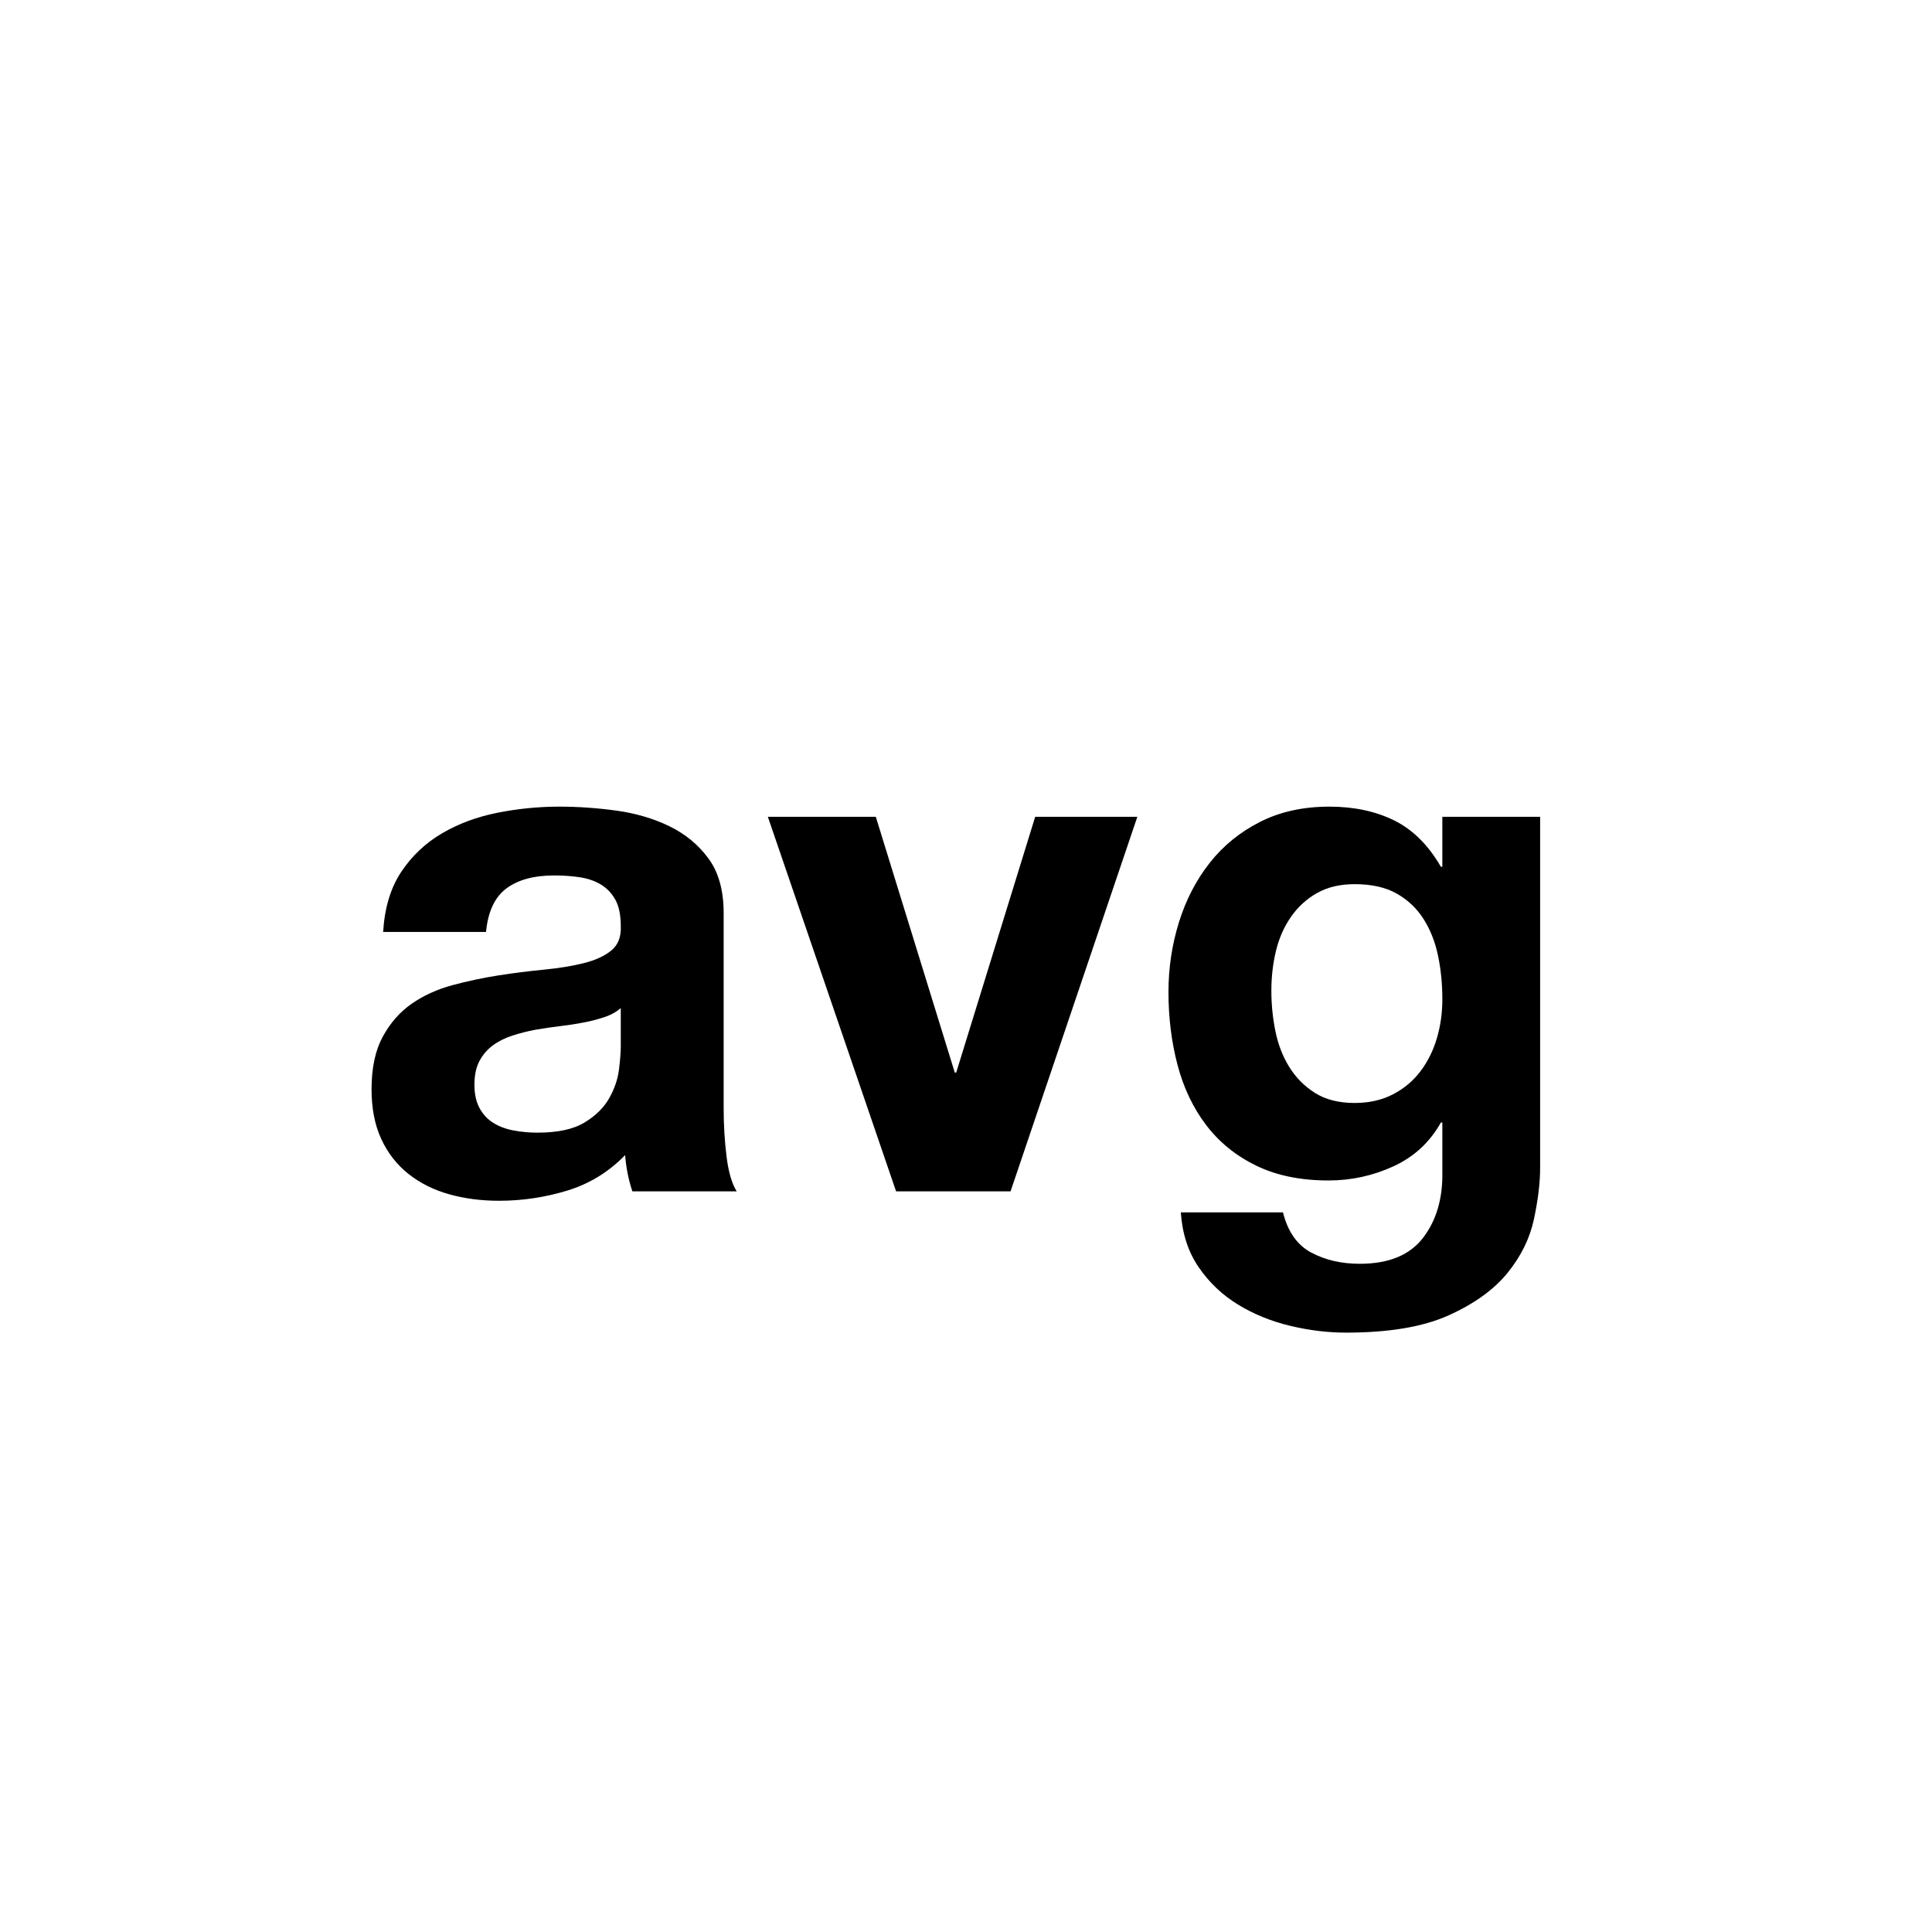
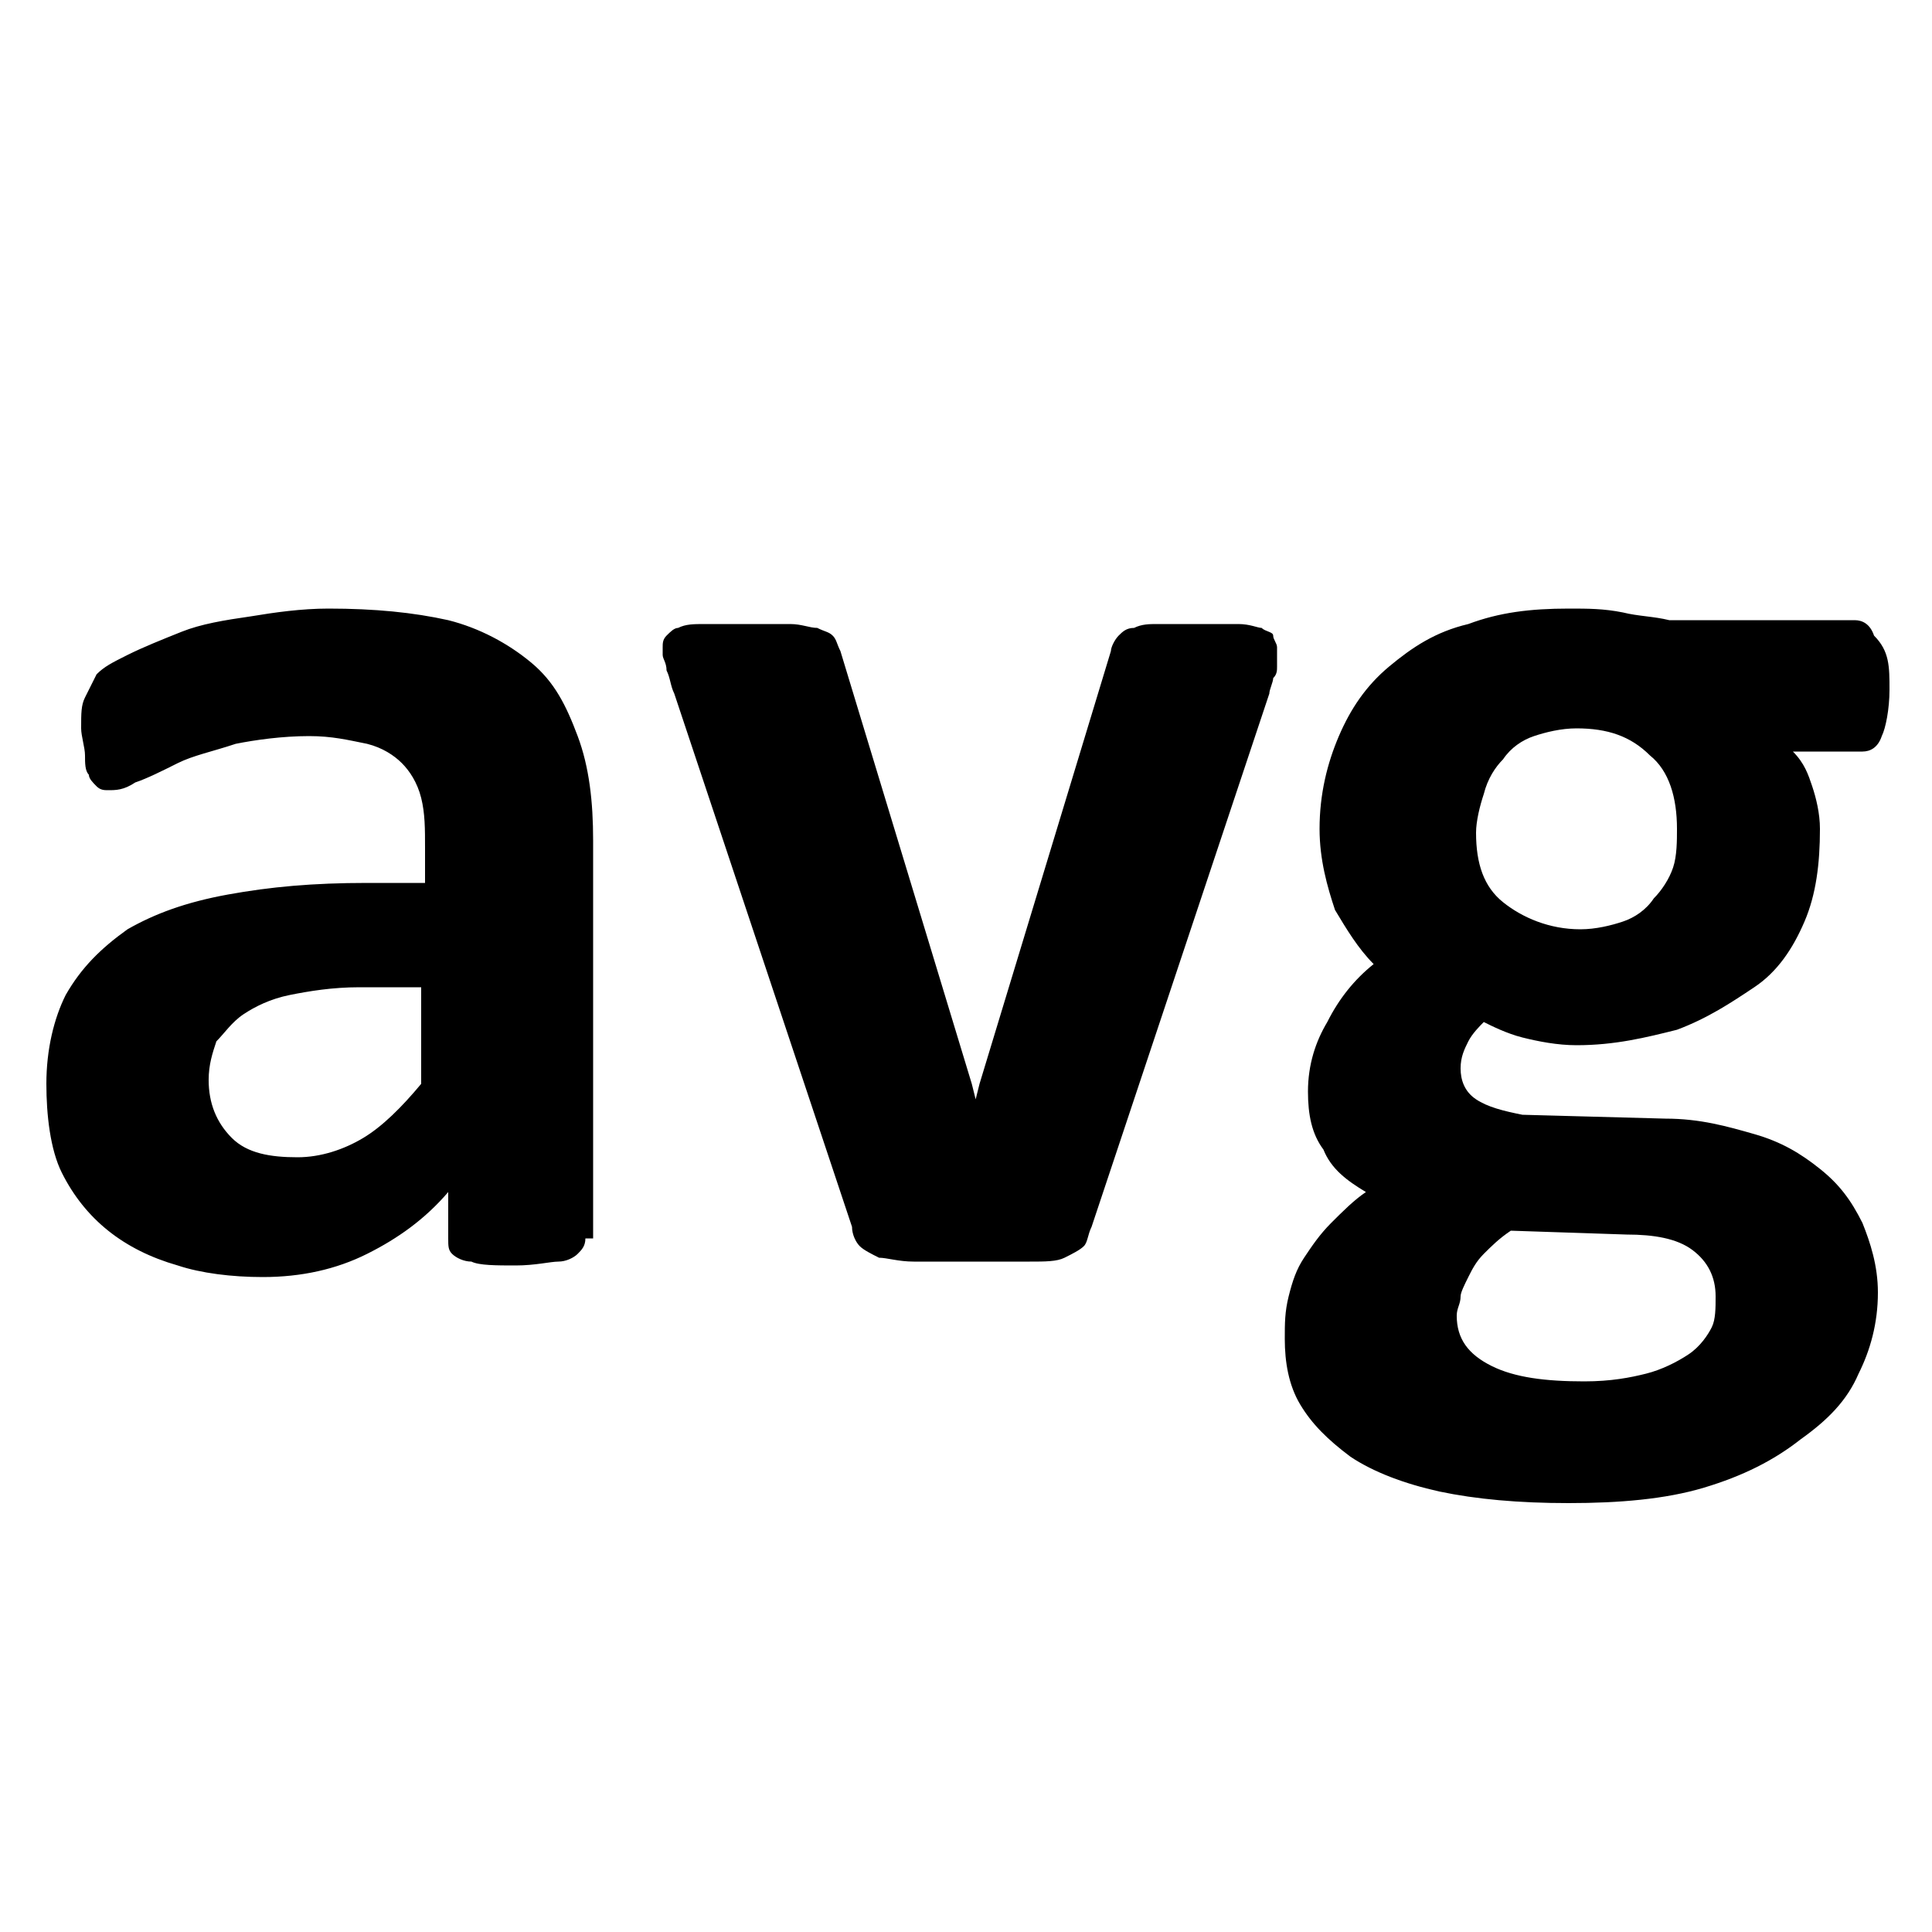
- <svg xmlns="http://www.w3.org/2000/svg" version="1.2" baseProfile="tiny" id="Laag_1" x="0px" y="0px" width="128px" height="128px" viewBox="0 0 128 128" overflow="inherit" xml:space="preserve">
-   <g>
-     <path d="M26.584,57.762c0.704-1.056,1.6-1.903,2.688-2.544c1.087-0.64,2.312-1.096,3.672-1.368c1.36-0.271,2.728-0.408,4.104-0.408   c1.248,0,2.512,0.088,3.792,0.264c1.28,0.176,2.448,0.521,3.504,1.032c1.056,0.512,1.92,1.224,2.592,2.136   c0.672,0.912,1.008,2.121,1.008,3.624V73.41c0,1.12,0.064,2.191,0.192,3.216c0.127,1.024,0.352,1.792,0.672,2.304h-6.912   c-0.128-0.384-0.232-0.775-0.312-1.176c-0.08-0.4-0.136-0.808-0.168-1.225c-1.088,1.121-2.369,1.904-3.84,2.353   c-1.472,0.447-2.976,0.672-4.512,0.672c-1.184,0-2.288-0.144-3.312-0.432c-1.024-0.288-1.92-0.736-2.688-1.345   c-0.768-0.607-1.368-1.375-1.8-2.304c-0.432-0.928-0.648-2.032-0.648-3.312c0-1.408,0.248-2.568,0.744-3.48s1.136-1.64,1.92-2.184   c0.784-0.544,1.68-0.952,2.688-1.225c1.008-0.271,2.023-0.487,3.048-0.648c1.024-0.159,2.032-0.287,3.024-0.383   c0.992-0.096,1.872-0.24,2.64-0.432s1.375-0.472,1.824-0.84c0.448-0.368,0.656-0.904,0.624-1.608c0-0.736-0.12-1.32-0.36-1.752   c-0.24-0.432-0.56-0.768-0.96-1.008c-0.4-0.24-0.864-0.399-1.392-0.48c-0.528-0.08-1.097-0.12-1.704-0.12   c-1.344,0-2.4,0.288-3.168,0.864s-1.216,1.536-1.344,2.88h-6.816C25.48,60.146,25.88,58.818,26.584,57.762z M40.048,67.386   c-0.432,0.144-0.896,0.265-1.392,0.36c-0.497,0.096-1.017,0.176-1.56,0.24c-0.544,0.064-1.088,0.144-1.632,0.239   c-0.512,0.097-1.016,0.224-1.512,0.384c-0.497,0.16-0.929,0.377-1.296,0.648c-0.369,0.271-0.665,0.616-0.888,1.031   c-0.224,0.417-0.336,0.945-0.336,1.584c0,0.609,0.112,1.121,0.336,1.537c0.224,0.416,0.528,0.744,0.912,0.983   c0.384,0.24,0.832,0.408,1.344,0.504c0.512,0.097,1.04,0.145,1.584,0.145c1.344,0,2.384-0.224,3.12-0.673   c0.736-0.447,1.28-0.983,1.632-1.607s0.568-1.256,0.648-1.896c0.079-0.639,0.12-1.151,0.12-1.535v-2.545   C40.84,67.042,40.48,67.242,40.048,67.386z" />
-     <path d="M59.368,78.93l-8.496-24.816h7.152l5.232,16.944h0.096l5.232-16.944h6.768l-8.4,24.816H59.368z" />
-     <path d="M101.632,80.754c-0.272,1.279-0.856,2.472-1.752,3.576c-0.896,1.104-2.192,2.04-3.888,2.808   c-1.697,0.768-3.969,1.152-6.816,1.152c-1.217,0-2.456-0.152-3.721-0.456c-1.264-0.305-2.416-0.776-3.455-1.416   c-1.041-0.641-1.904-1.464-2.592-2.473c-0.689-1.008-1.08-2.216-1.176-3.624H85c0.319,1.28,0.943,2.168,1.871,2.664   s2,0.744,3.217,0.744c1.92,0,3.319-0.576,4.199-1.728c0.881-1.152,1.305-2.608,1.272-4.368v-3.265h-0.096   c-0.736,1.313-1.784,2.28-3.144,2.904c-1.361,0.624-2.793,0.937-4.297,0.937c-1.855,0-3.455-0.328-4.8-0.984   c-1.344-0.655-2.448-1.552-3.312-2.688c-0.864-1.135-1.496-2.463-1.896-3.983c-0.4-1.52-0.6-3.128-0.6-4.824   c0-1.6,0.231-3.144,0.695-4.632s1.145-2.8,2.041-3.936c0.895-1.135,2.008-2.04,3.336-2.712c1.327-0.672,2.855-1.008,4.584-1.008   c1.631,0,3.063,0.304,4.295,0.912c1.232,0.608,2.264,1.632,3.097,3.072h0.096v-3.312h6.48v23.232   C102.04,78.338,101.903,79.474,101.632,80.754z M92.296,72.498c0.735-0.385,1.344-0.896,1.823-1.536   c0.48-0.64,0.841-1.368,1.08-2.185c0.24-0.815,0.36-1.672,0.36-2.568c0-1.023-0.096-1.991-0.288-2.903   c-0.191-0.912-0.512-1.72-0.959-2.424c-0.449-0.704-1.041-1.264-1.777-1.68c-0.736-0.416-1.664-0.624-2.783-0.624   c-0.96,0-1.784,0.192-2.473,0.576c-0.688,0.384-1.264,0.904-1.728,1.56c-0.464,0.656-0.8,1.408-1.008,2.256   c-0.208,0.848-0.312,1.736-0.312,2.664c0,0.896,0.087,1.784,0.264,2.664c0.176,0.88,0.479,1.673,0.912,2.376   c0.432,0.704,1,1.28,1.703,1.729c0.704,0.447,1.584,0.672,2.641,0.672C90.712,73.074,91.559,72.882,92.296,72.498z" />
-   </g>
+ <svg xmlns="http://www.w3.org/2000/svg" width="1000" height="1000" viewBox="0 0 1000 1000">
+   <path d="M303,641C303,645,301,647,299,649C297,651,293,653,289,653C285,653,277,655,267,655C257,655,248,655,244,653C240,653,236,651,234,649C232,647,232,645,232,641V617C220,631,206,641,190,649C174,657,156,661,136,661C120,661,104,659,92,655C78,651,66,645,56,637C46,629,38,619,32,607C26,595,24,577,24,561C24,543,28,527,34,515C42,501,52,491,66,481C80,473,96,467,118,463C140,459,162,457,190,457H220V439C220,429,220,421,218,413C216,405,212,399,208,395C204,391,198,387,190,385C180,383,172,381,160,381C146,381,132,383,122,385C110,389,100,391,92,395C84,399,76,403,70,405C64,409,60,409,56,409C54,409,52,409,50,407C48,405,46,403,46,401C44,399,44,395,44,391C44,387,42,381,42,377C42,369,42,365,44,361C46,357,48,353,50,349C54,345,58,343,66,339C74,335,84,331,94,327C104,323,116,321,130,319C142,317,156,315,170,315C194,315,214,317,232,321C248,325,263,333,275,343C287,353,293,365,299,381C305,397,307,415,307,435V641zM218,511H186C172,511,160,513,150,515C140,517,132,521,126,525C120,529,116,535,112,539C110,545,108,551,108,559C108,571,112,581,120,589C128,597,140,599,154,599C166,599,178,595,188,589C198,583,208,573,218,561V511zM661,335C661,337,661,337,661,339C661,341,661,343,661,345C661,347,661,349,659,351C659,353,657,357,657,359L565,635C563,639,563,643,561,645C559,647,555,649,551,651C547,653,541,653,533,653C525,653,515,653,503,653C491,653,481,653,473,653C465,653,459,651,455,651C451,649,447,647,445,645C443,643,441,639,441,635L349,359C347,355,347,351,345,347C345,343,343,341,343,339C343,337,343,335,343,335C343,333,343,331,345,329C347,327,349,325,351,325C355,323,359,323,365,323C371,323,377,323,387,323C397,323,403,323,409,323C415,323,419,325,423,325C427,327,429,327,431,329C433,331,433,333,435,337L503,561L505,569L507,561L575,337C575,335,577,331,579,329C581,327,583,325,587,325C591,323,595,323,599,323C603,323,611,323,621,323C629,323,637,323,641,323C647,323,651,325,653,325C655,327,659,327,659,329C659,331,661,333,661,335zM978,357C978,367,976,377,974,381C972,387,968,389,964,389H928C934,395,936,401,938,407C940,413,942,421,942,429C942,447,940,463,934,477C928,491,920,503,908,511C896,519,884,527,868,533C852,537,836,541,816,541C806,541,796,539,788,537C780,535,772,531,768,529C766,531,762,535,760,539C758,543,756,547,756,553C756,559,758,565,764,569C770,573,778,575,788,577L862,579C880,579,894,583,908,587C922,591,932,597,942,605C952,613,958,621,964,633C968,643,972,655,972,669C972,685,968,699,962,711C956,725,946,735,932,745C918,756,902,764,882,770C862,776,838,778,812,778C786,778,764,776,745,772C727,768,711,762,699,754C687,745,679,737,673,727C667,717,665,705,665,693C665,685,665,679,667,671C669,663,671,657,675,651C679,645,683,639,689,633C695,627,701,621,707,617C697,611,689,605,685,595C679,587,677,577,677,565C677,551,681,539,687,529C693,517,701,507,711,499C703,491,697,481,691,471C687,459,683,445,683,429C683,411,687,395,693,381C699,367,707,355,719,345C731,335,743,327,760,323C776,317,792,315,812,315C822,315,830,315,840,317C848,319,856,319,864,321H960C964,321,968,323,970,329C978,337,978,345,978,357zM888,671C888,661,884,653,876,647C868,641,856,639,842,639L782,637C776,641,772,645,768,649C764,653,762,657,760,661C758,665,756,669,756,671C756,675,754,677,754,681C754,693,760,701,772,707C784,713,800,715,820,715C834,715,844,713,852,711C860,709,868,705,874,701C880,697,884,691,886,687C888,683,888,677,888,671zM868,429C868,413,864,399,854,391C844,381,832,377,816,377C808,377,800,379,794,381C788,383,782,387,778,393C774,397,770,403,768,411C766,417,764,425,764,431C764,447,768,459,778,467C788,475,802,481,818,481C826,481,834,479,840,477C846,475,852,471,856,465C860,461,864,455,866,449C868,443,868,435,868,429z" />
</svg>
